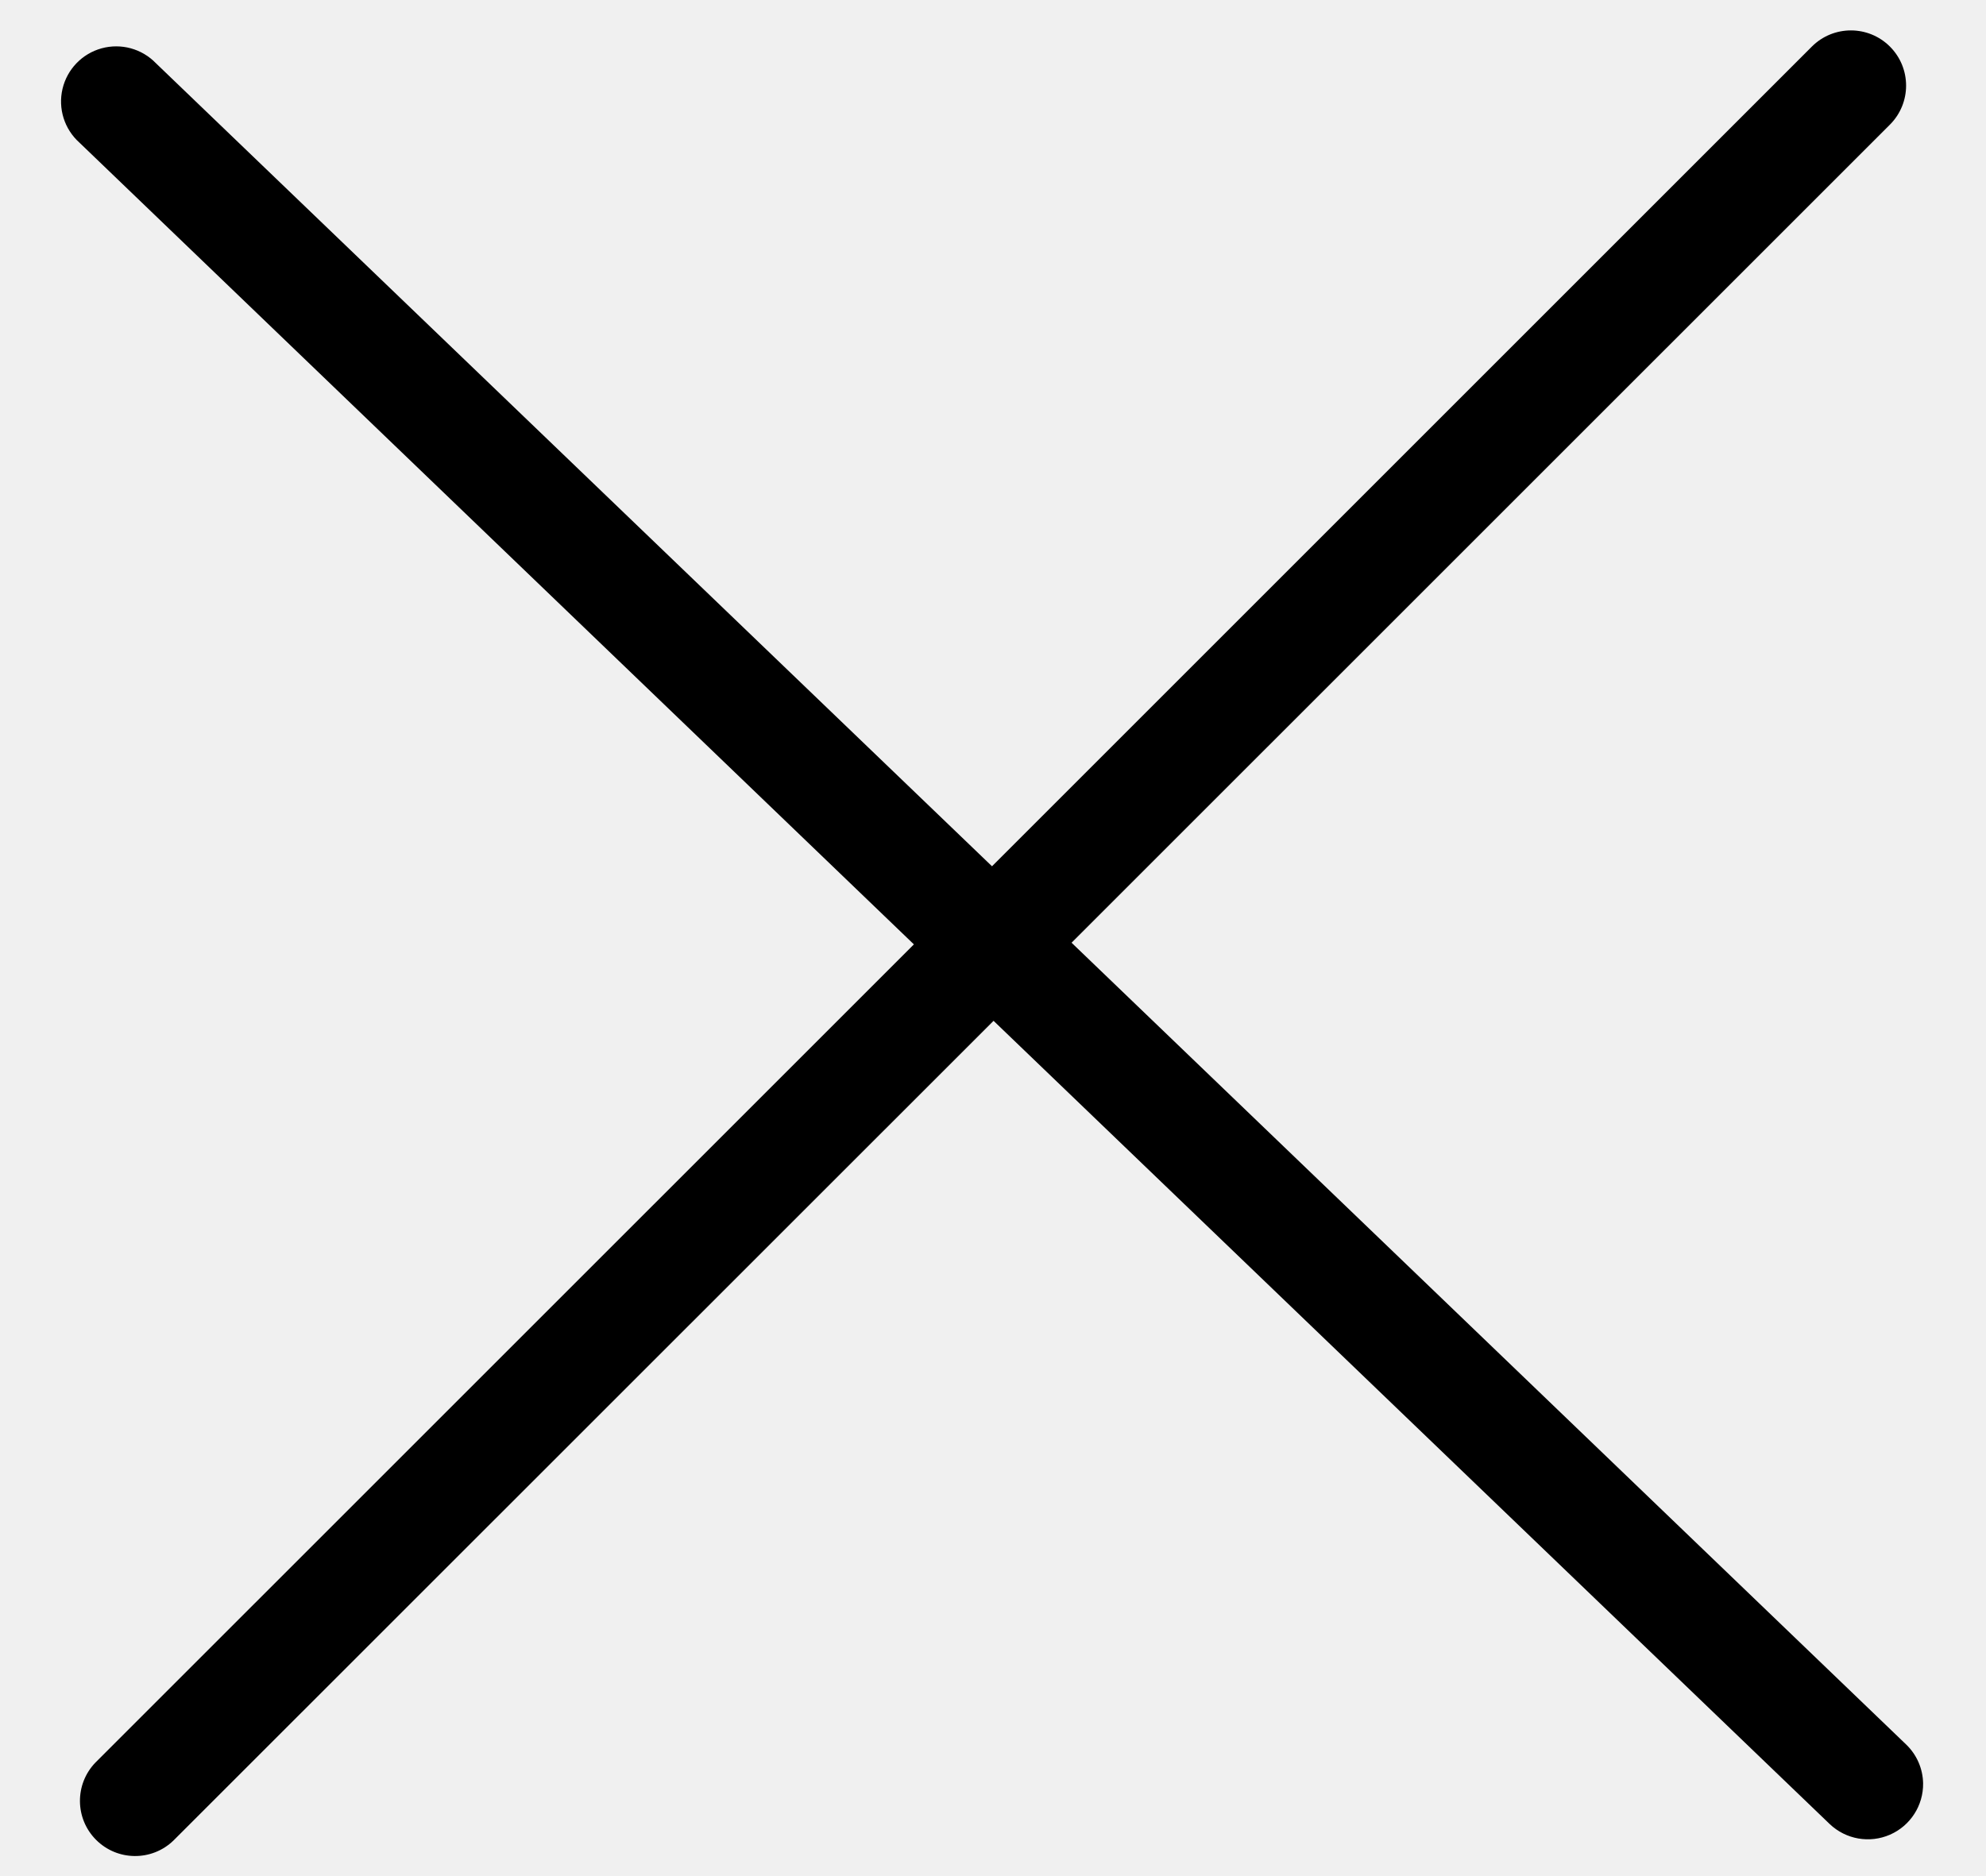
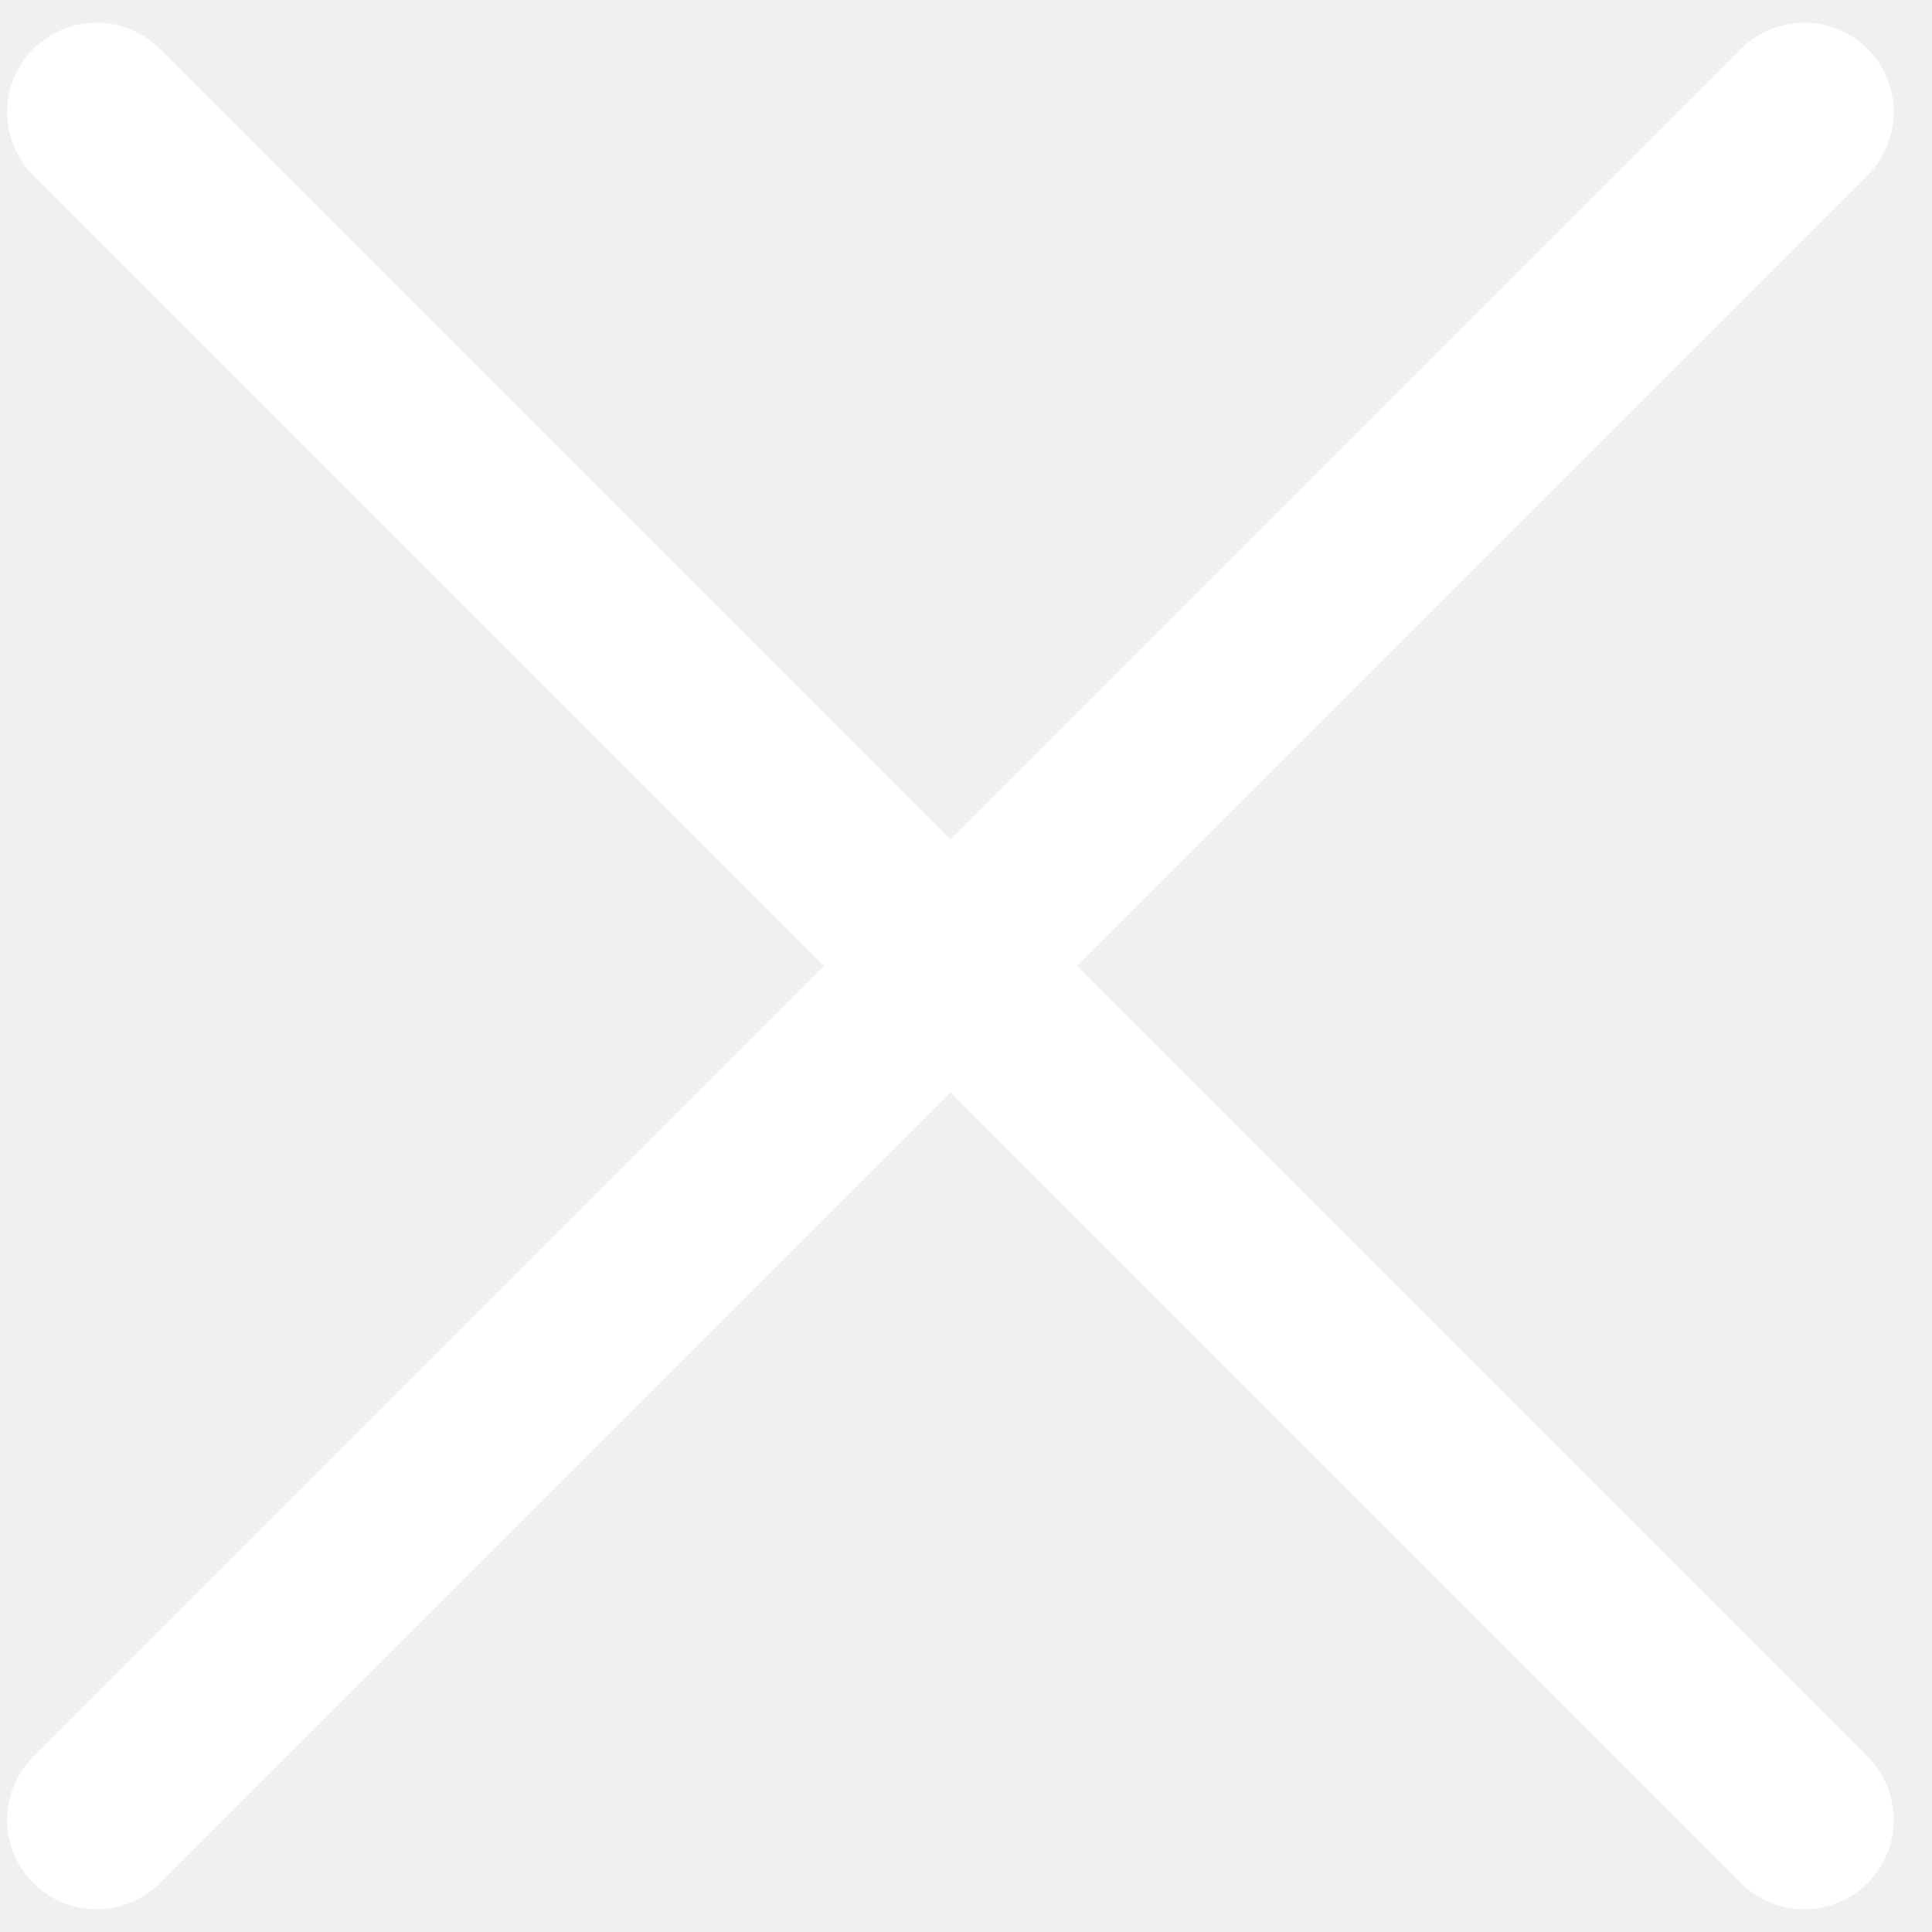
- <svg xmlns="http://www.w3.org/2000/svg" fill="none" class="icon icon-close" viewBox="0 0 18 17">
-   <path fill="currentColor" d="M.865 15.978a.5.5 0 0 0 .707.707l7.433-7.431 7.579 7.282a.501.501 0 0 0 .846-.37.5.5 0 0 0-.153-.351L9.712 8.546l7.417-7.416a.5.5 0 1 0-.707-.708L8.991 7.853 1.413.573a.5.5 0 1 0-.693.72l7.563 7.268z" />
+ <svg xmlns="http://www.w3.org/2000/svg" class="icon icon-close" width="20" height="20" viewBox="0 0 20 20" fill="none">
+   <path d="M1 18.839L18.678 1.161" stroke="white" stroke-width="1.852" stroke-linecap="round" />
+   <path d="M1 1.161L18.678 18.839" stroke="white" stroke-width="1.852" stroke-linecap="round" />
</svg>
